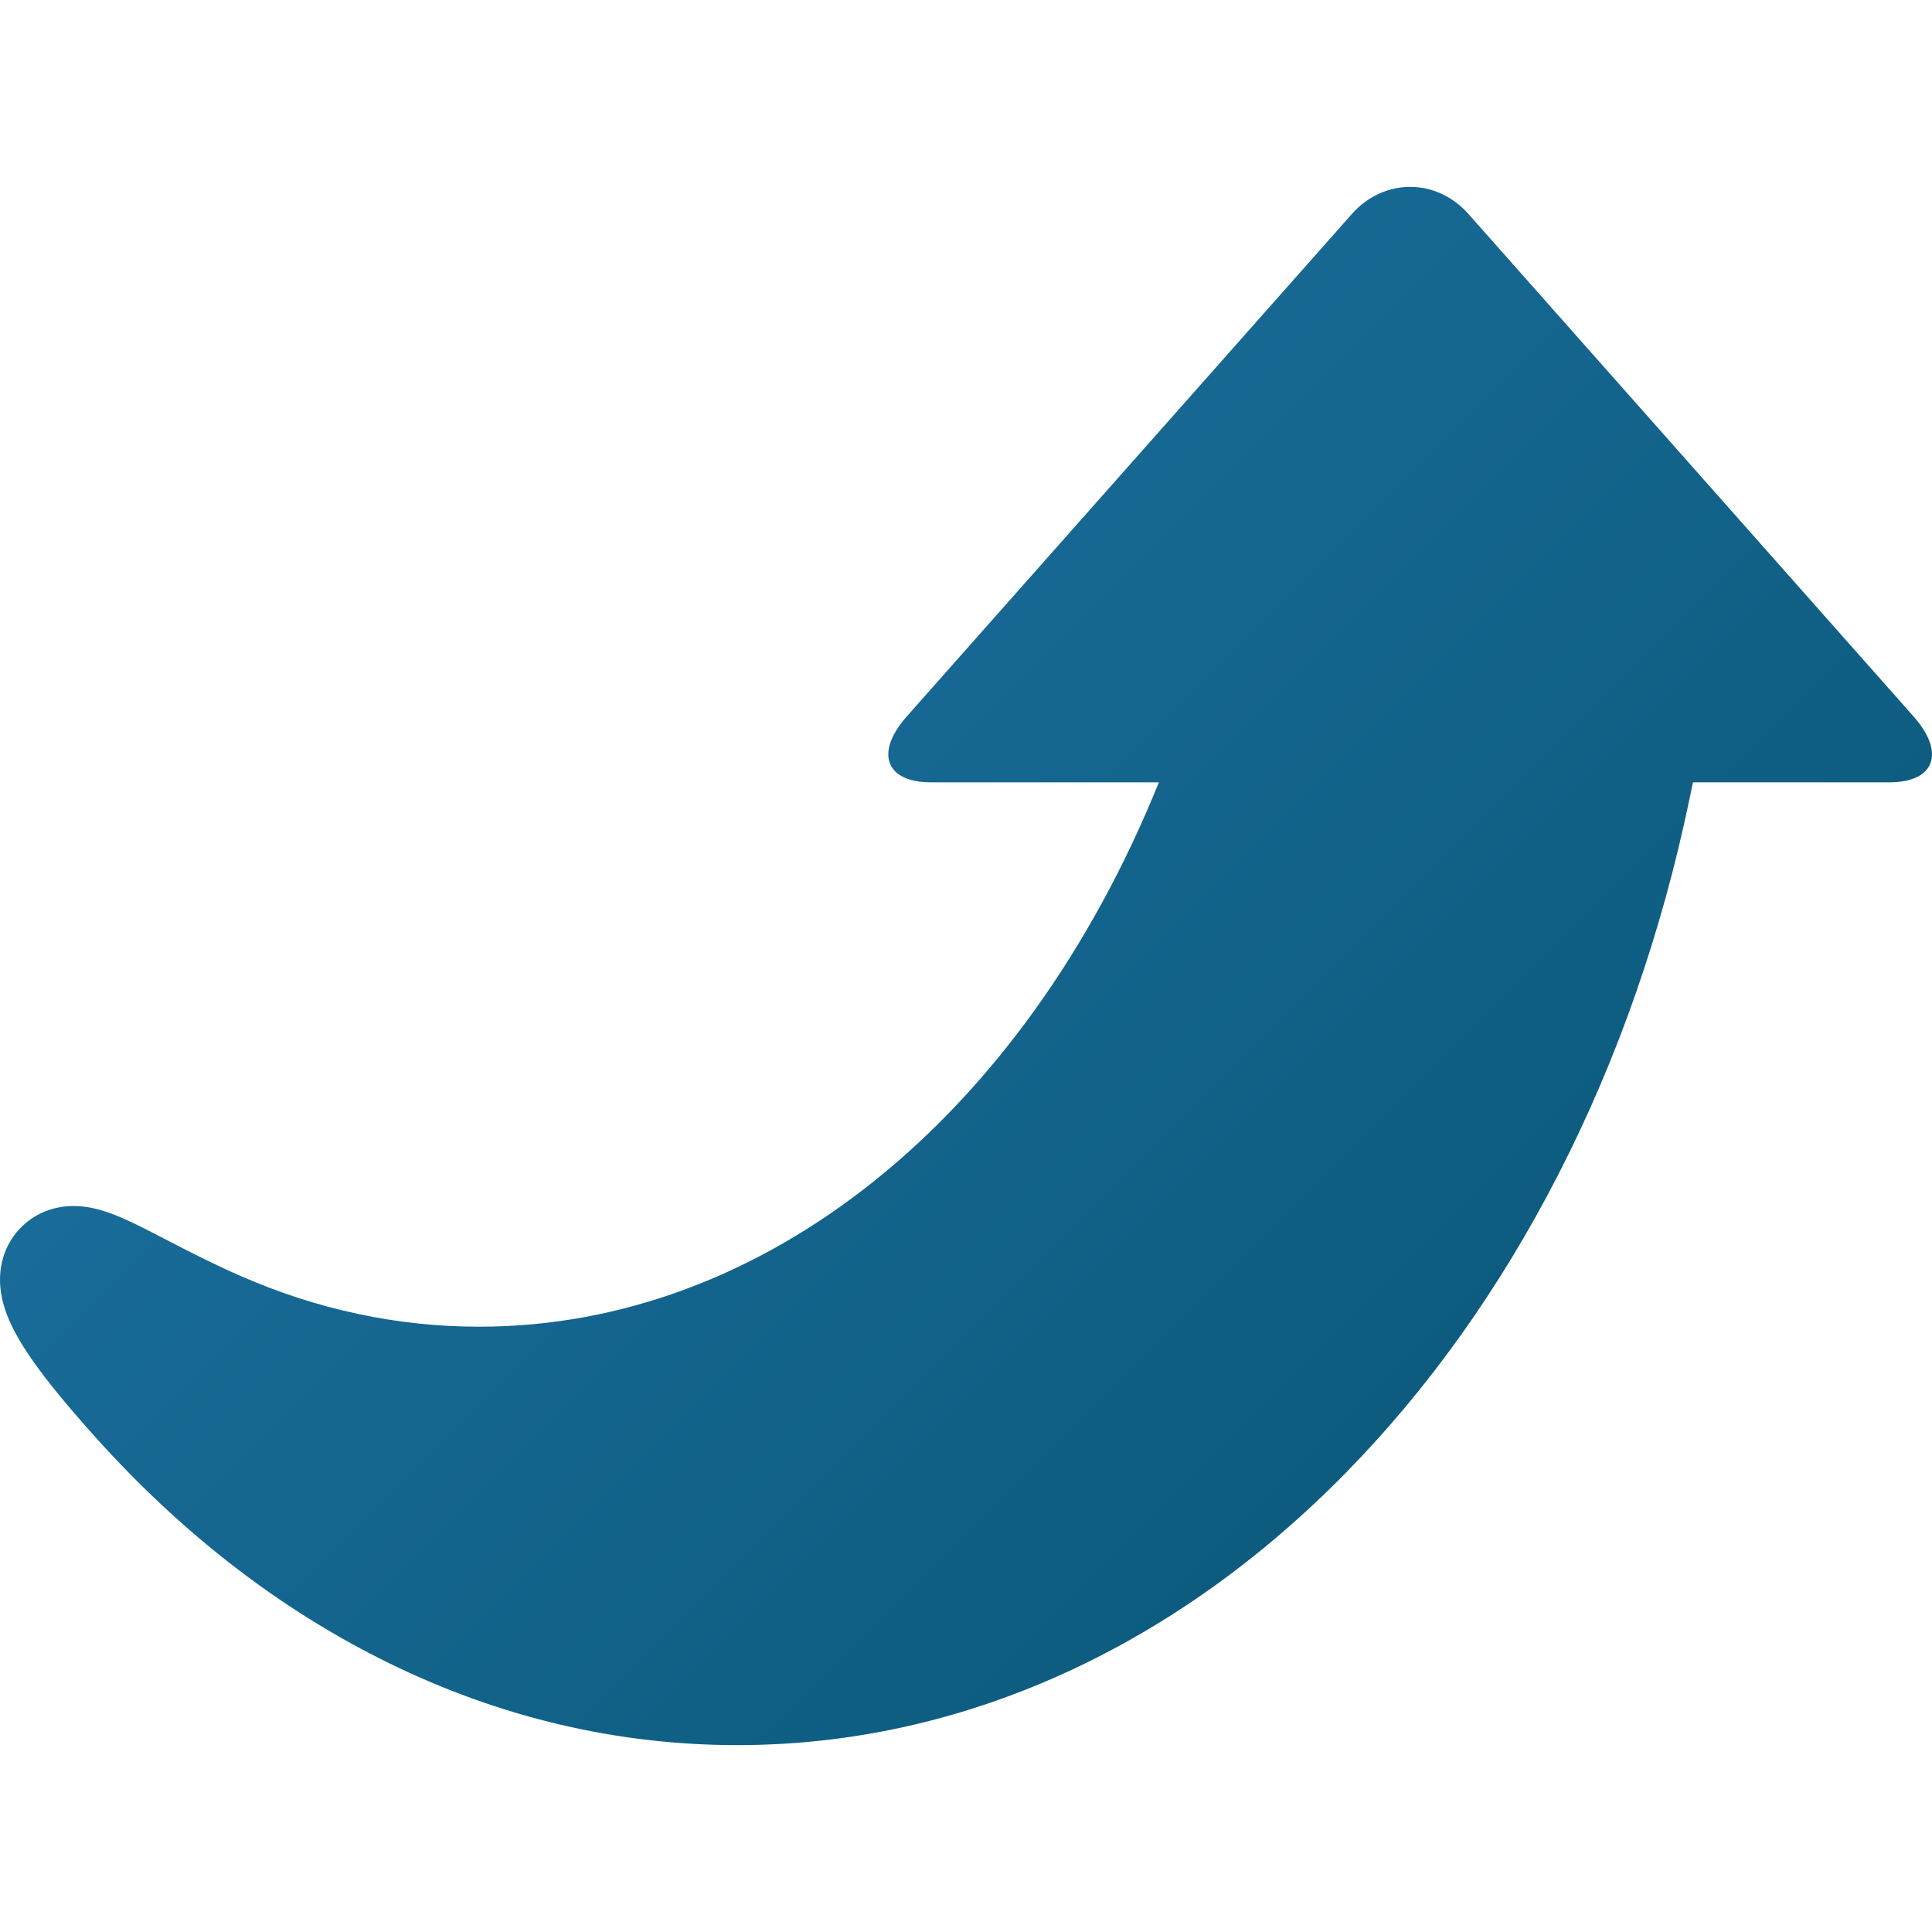
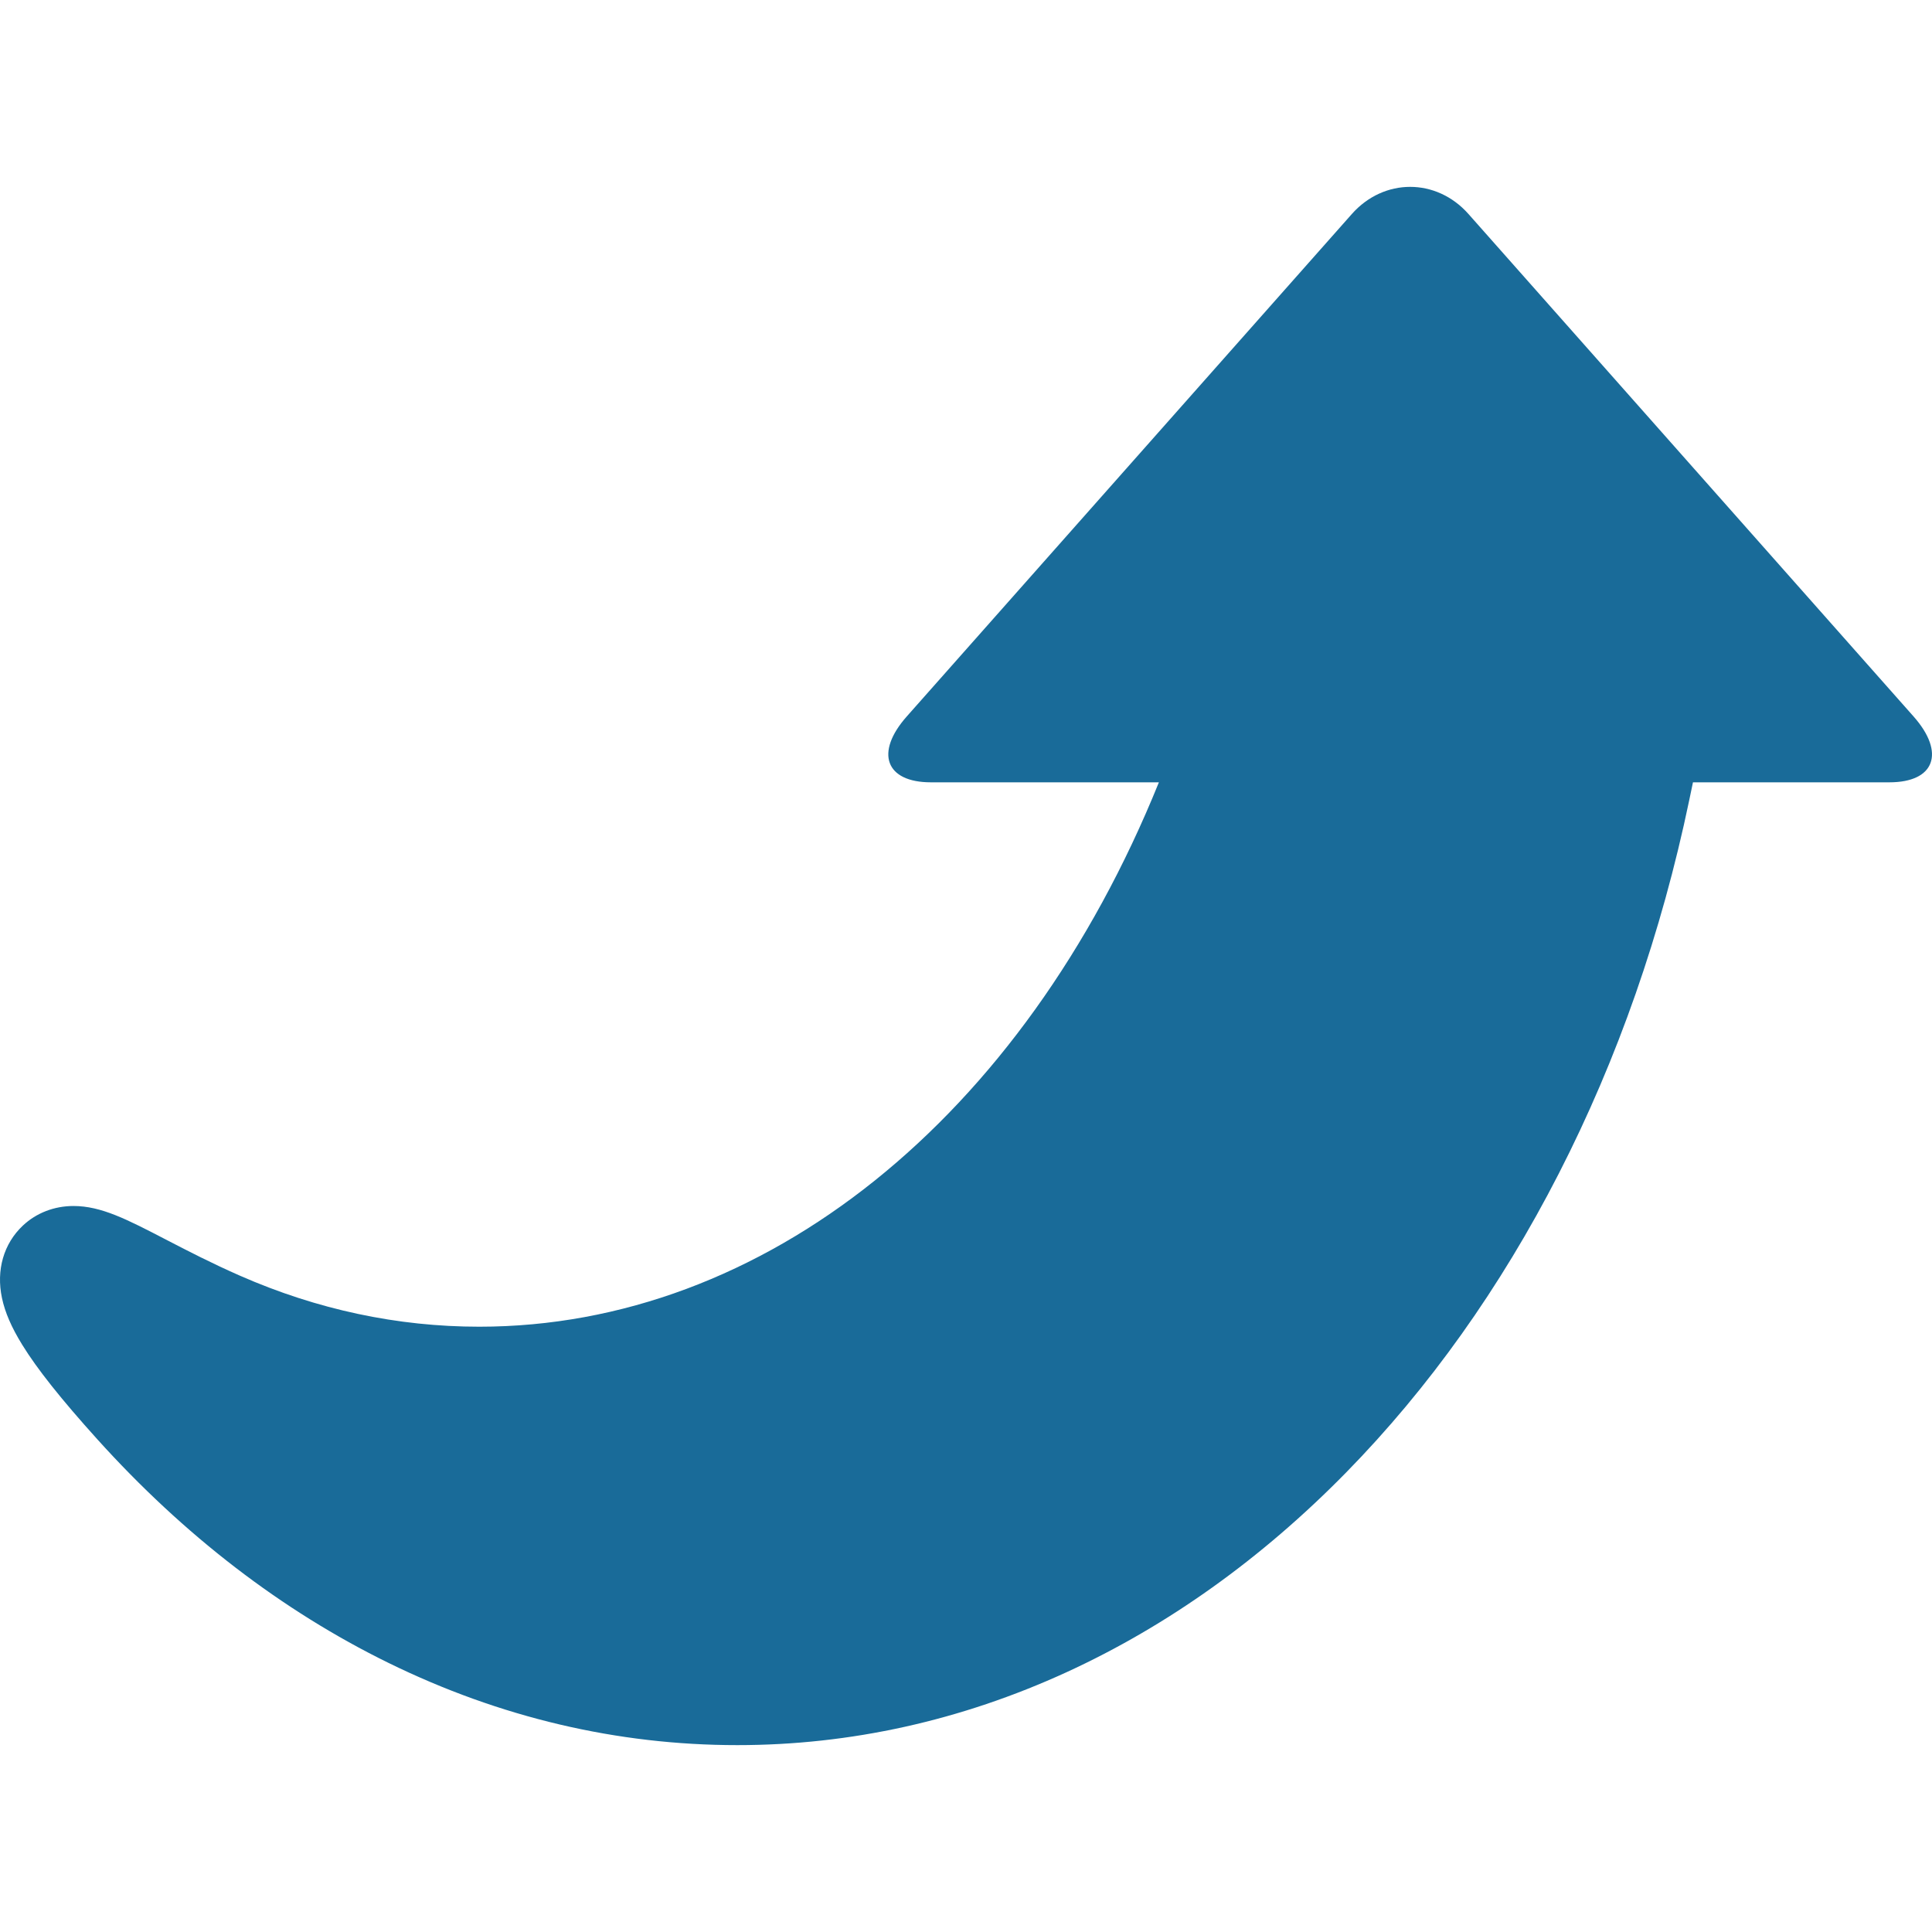
<svg xmlns="http://www.w3.org/2000/svg" width="16" height="16" viewBox="0 0 500 500">
-   <linearGradient id="a" gradientUnits="userSpaceOnUse" x1="155.761" y1="167.326" x2="358.955" y2="370.52">
+   <linearGradient id="a" x1="155.761" y1="167.326" x2="358.955" y2="370.52">
    <stop offset="0" stop-color="#196b99" />
    <stop offset="1" stop-color="#0d5c7f" />
  </linearGradient>
  <path fill="url(#a)" d="M495.23 185.42l-55.765-62.95c-8.304-9.374-21.892-24.712-30.194-34.086l-29.226-32.992c-8.303-9.374-21.892-9.374-30.196 0l-1.314 1.485a436769.01 436769.01 0 0 0-30.195 34.086l-83.675 94.458c-8.304 9.374-5.49 17.043 6.253 17.043h59.002C264.718 289.487 197.635 343.35 124.025 343.35c-21.14 0-41.964-4.437-61.892-13.188-7.428-3.262-13.687-6.508-19.208-9.37-10.08-5.227-16.738-8.68-23.91-8.68-4.972 0-9.623 1.8-13.095 5.067-4.972 4.678-6.944 11.51-5.412 18.74.792 3.738 2.46 7.59 5.25 12.117 3.858 6.26 10.013 14.008 19.37 24.387 22.475 24.93 47.843 44.42 75.4 57.927 28.813 14.126 59.19 21.287 90.29 21.287 29.23 0 57.89-6.347 85.186-18.862 26.142-11.988 50.486-29.376 72.356-51.68 21.43-21.855 39.95-47.88 55.042-77.35 15.233-29.743 26.598-62.273 33.776-96.688l.96-4.594h50.837c11.743 0 14.556-7.67 6.254-17.042z" />
</svg>
